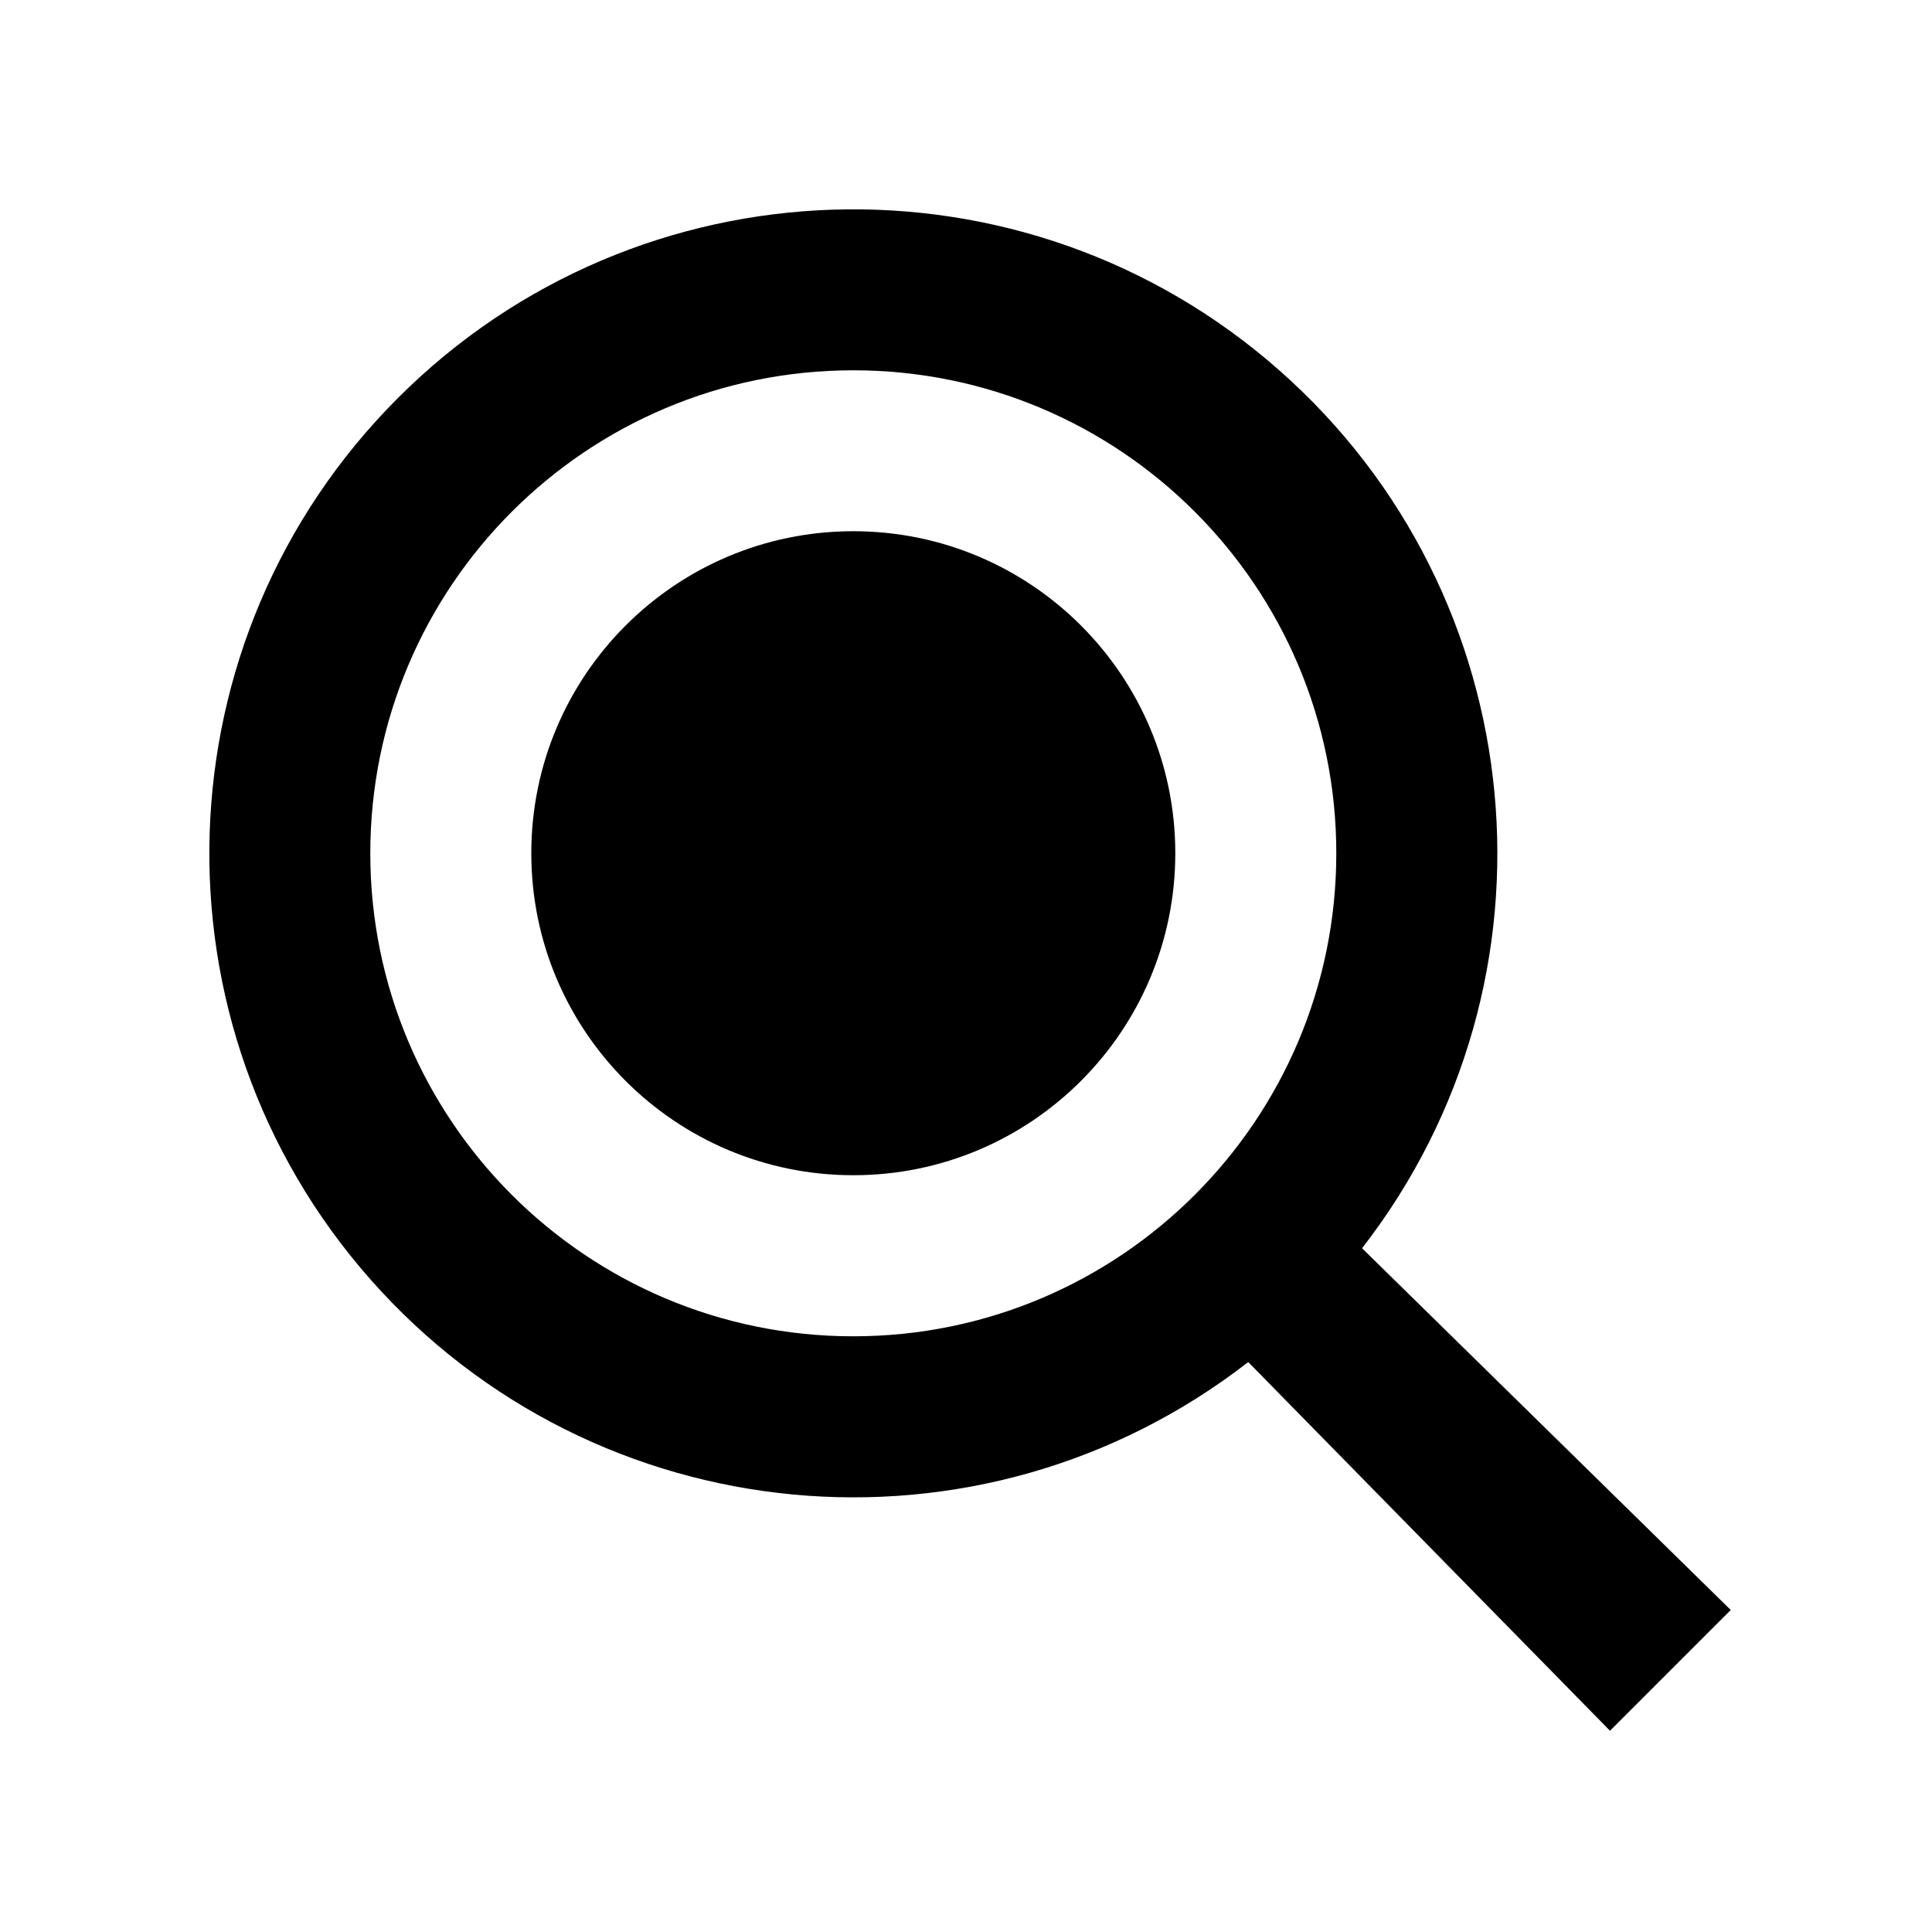
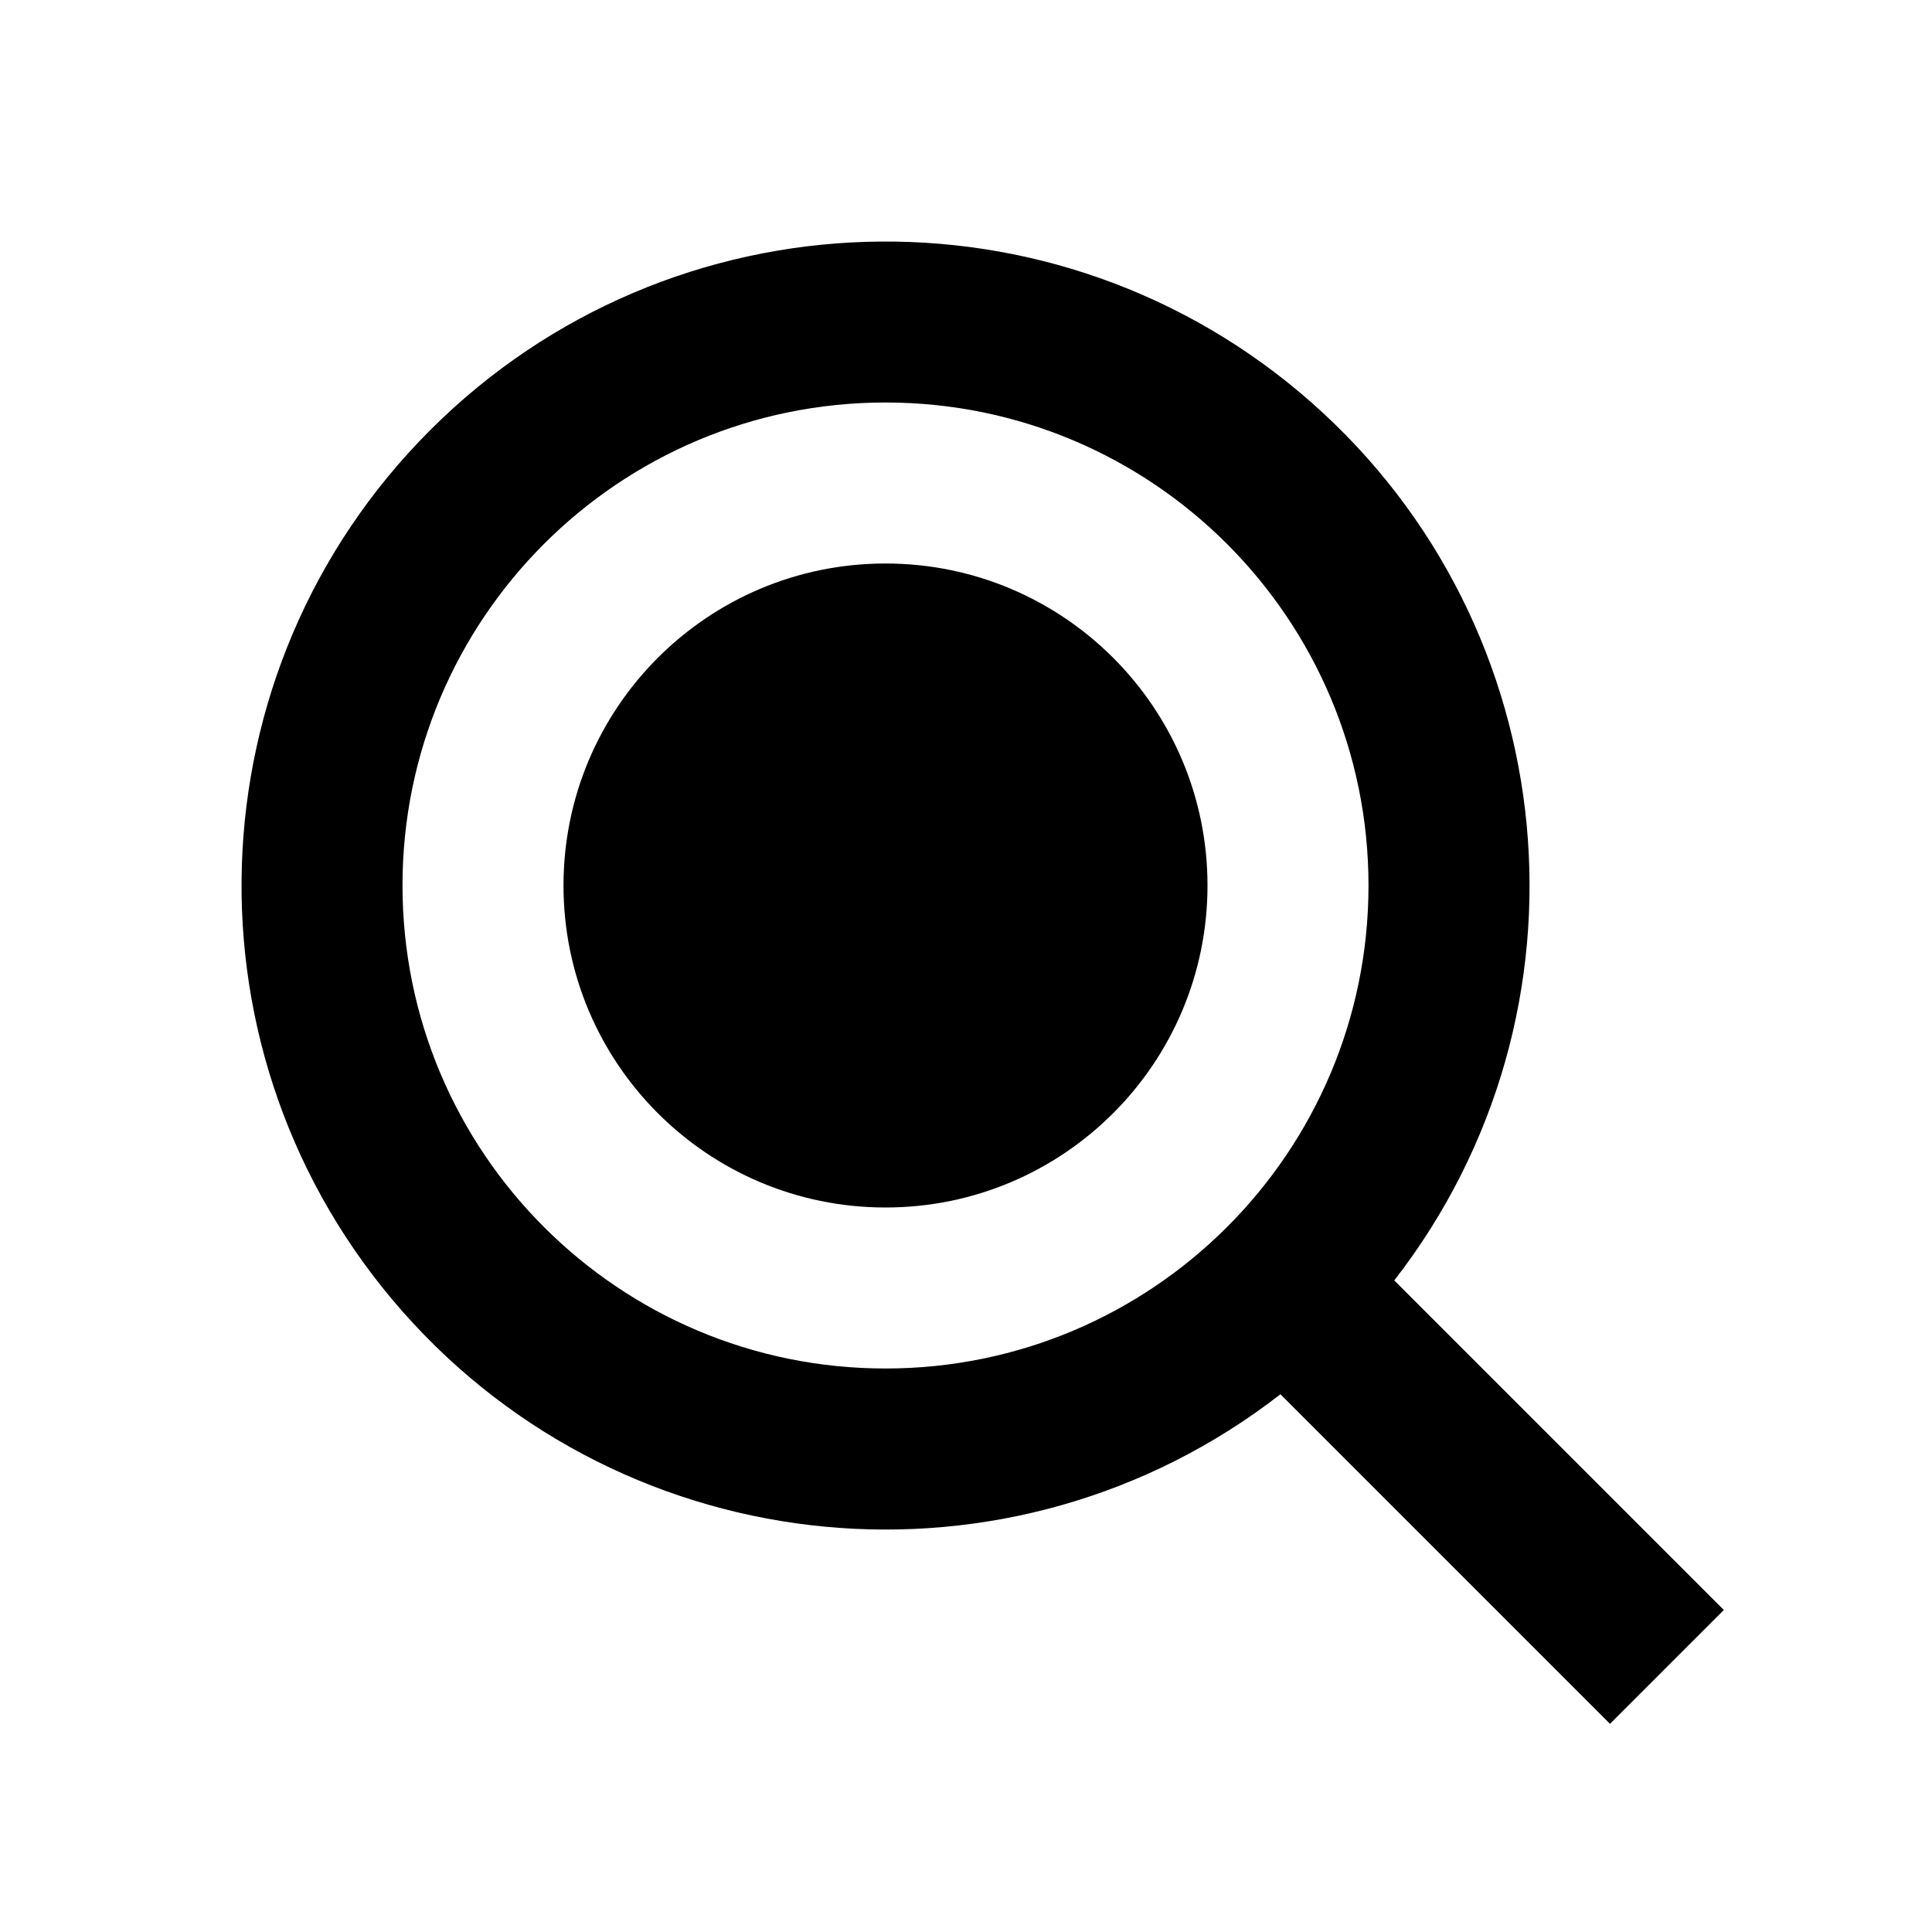
<svg xmlns="http://www.w3.org/2000/svg" width="24" height="24" viewBox="0 0 24 24">
-   <path fill-rule="evenodd" d="M16.92 15.506L21.5 20 20 21.5l-4.494-4.58a8 8 0 111.414-1.414zM10.6 16.6a6 6 0 100-12 6 6 0 000 12z" clip-rule="evenodd" />
-   <path d="M14.6 10.599a4 4 0 11-8 0 4 4 0 018 0z" />
+   <path d="M15 11a4 4 0 11-8 0 4 4 0 018 0z" />
+   <path fill-rule="evenodd" d="M17.32 15.906L21.414 20 20 21.414l-4.094-4.094a8 8 0 111.414-1.414zM11 17a6 6 0 100-12 6 6 0 000 12z" clip-rule="evenodd" />
</svg>
